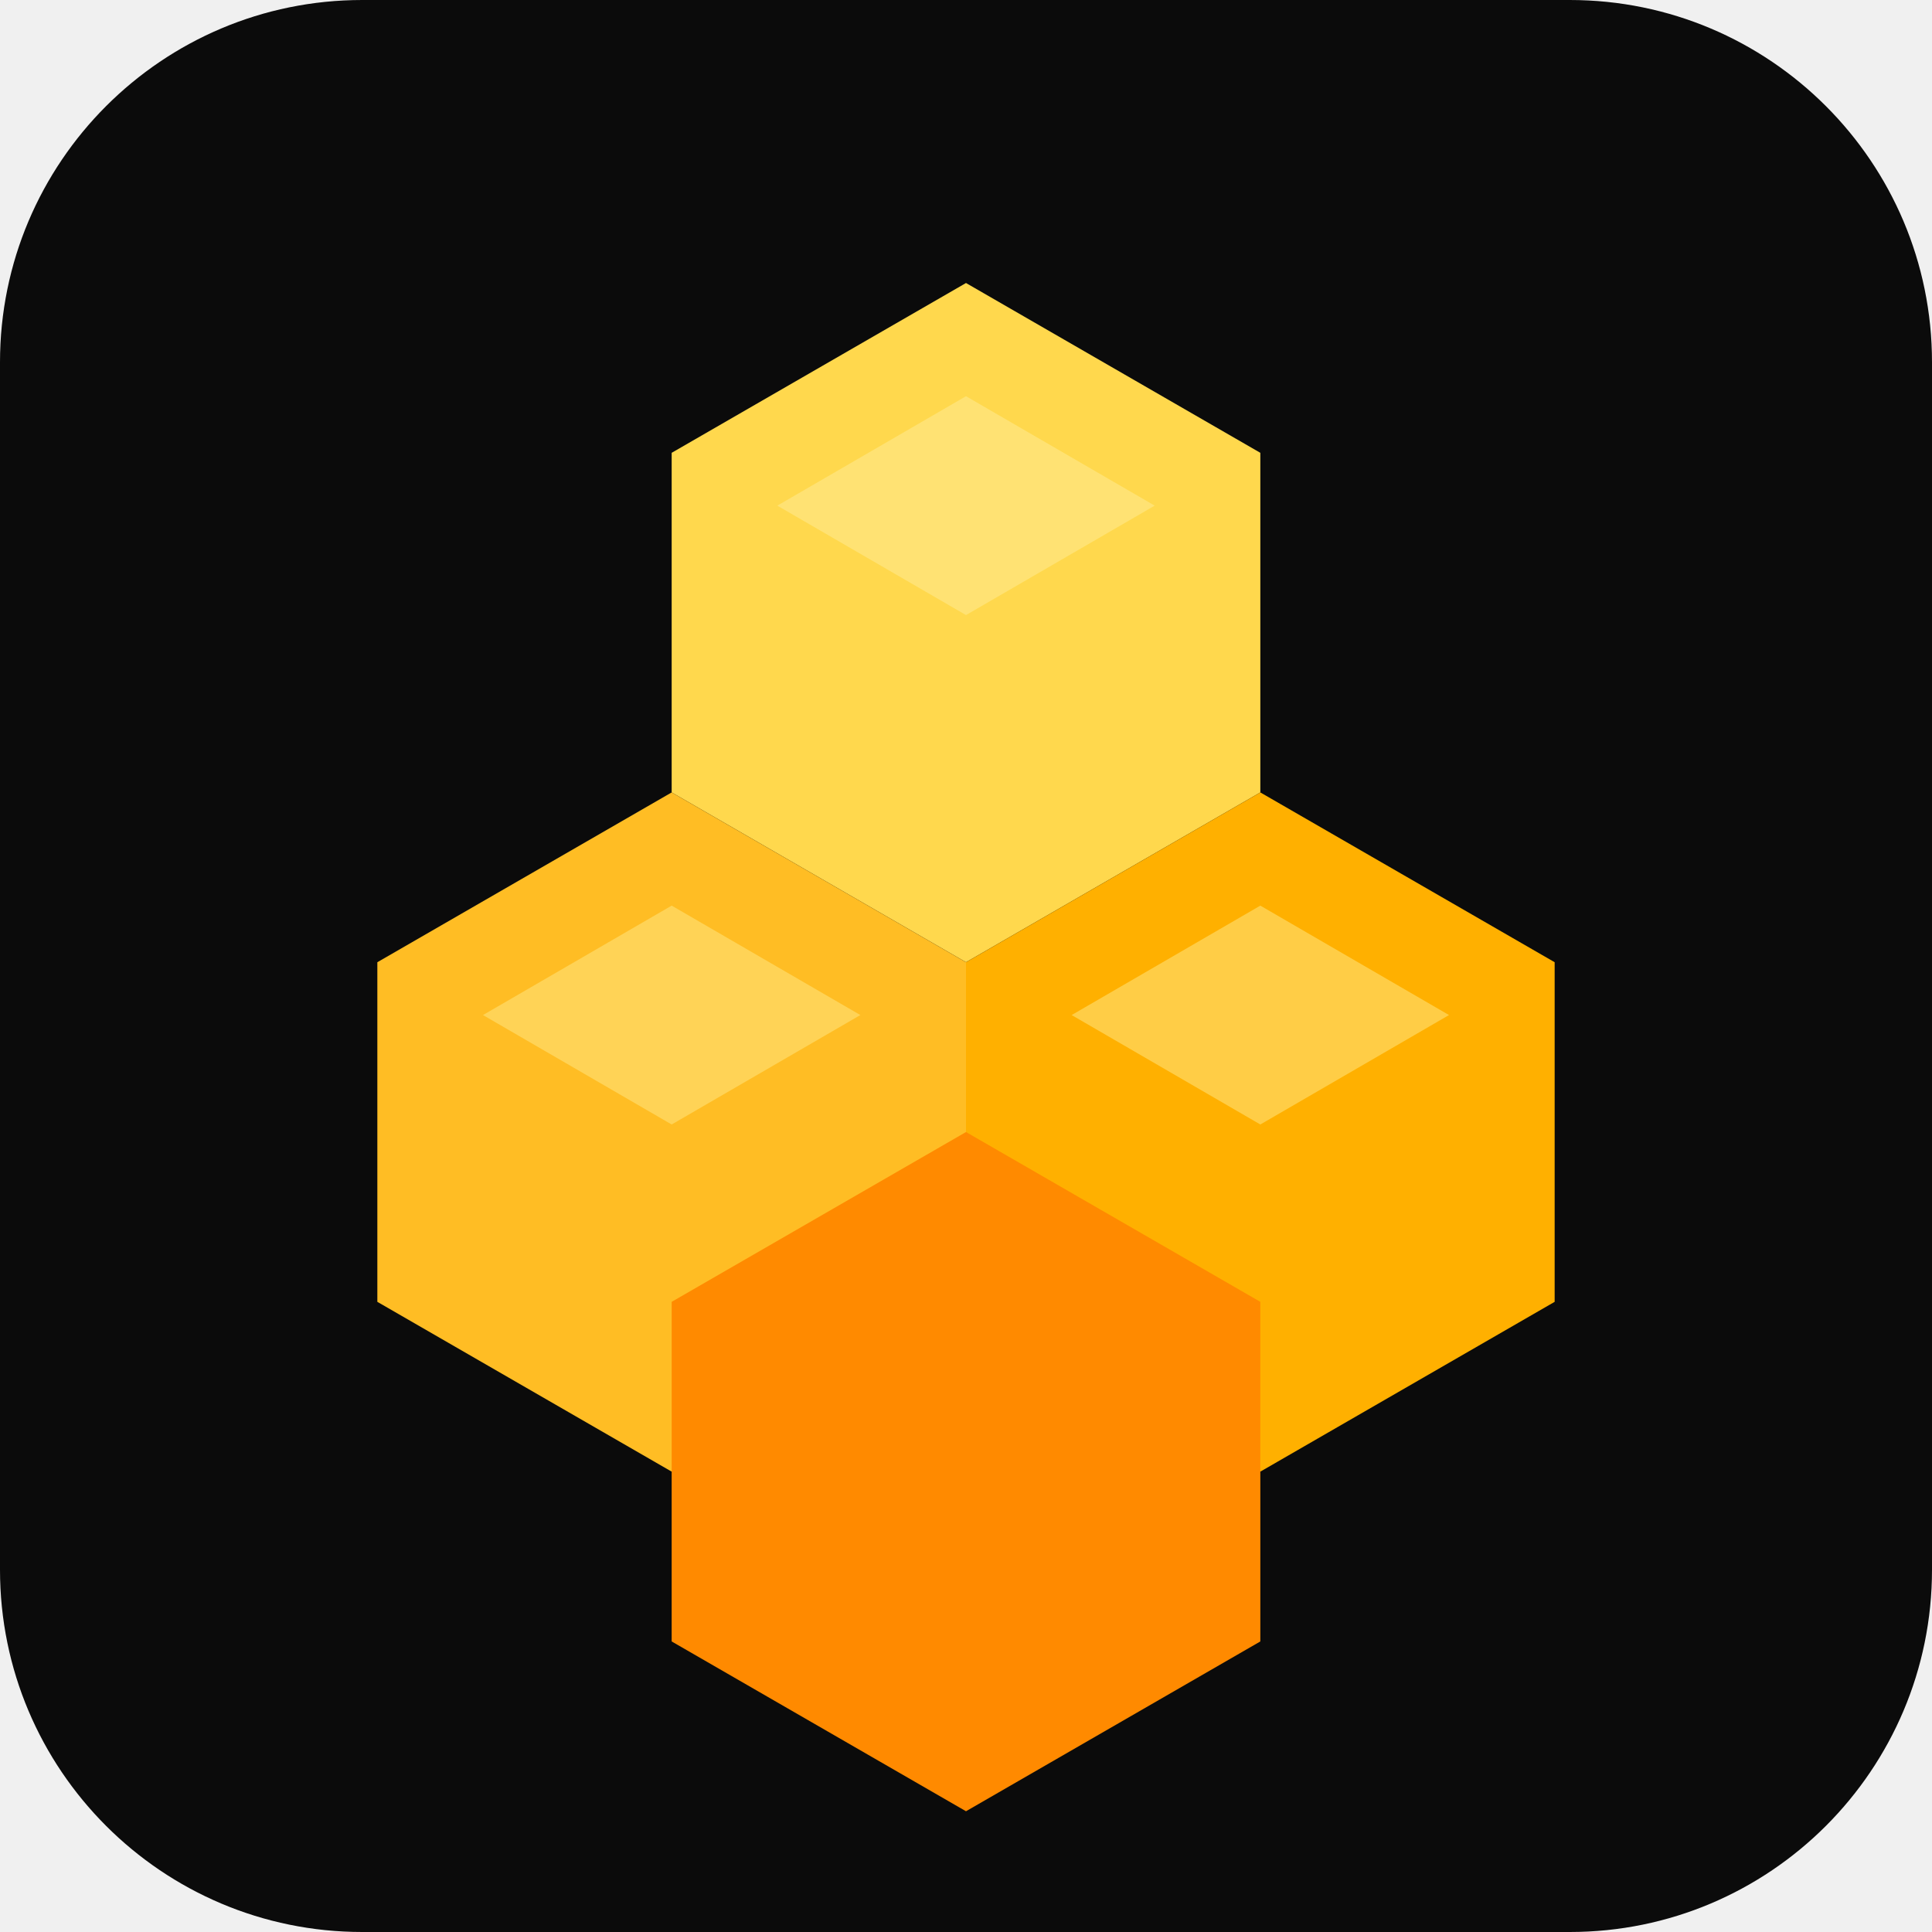
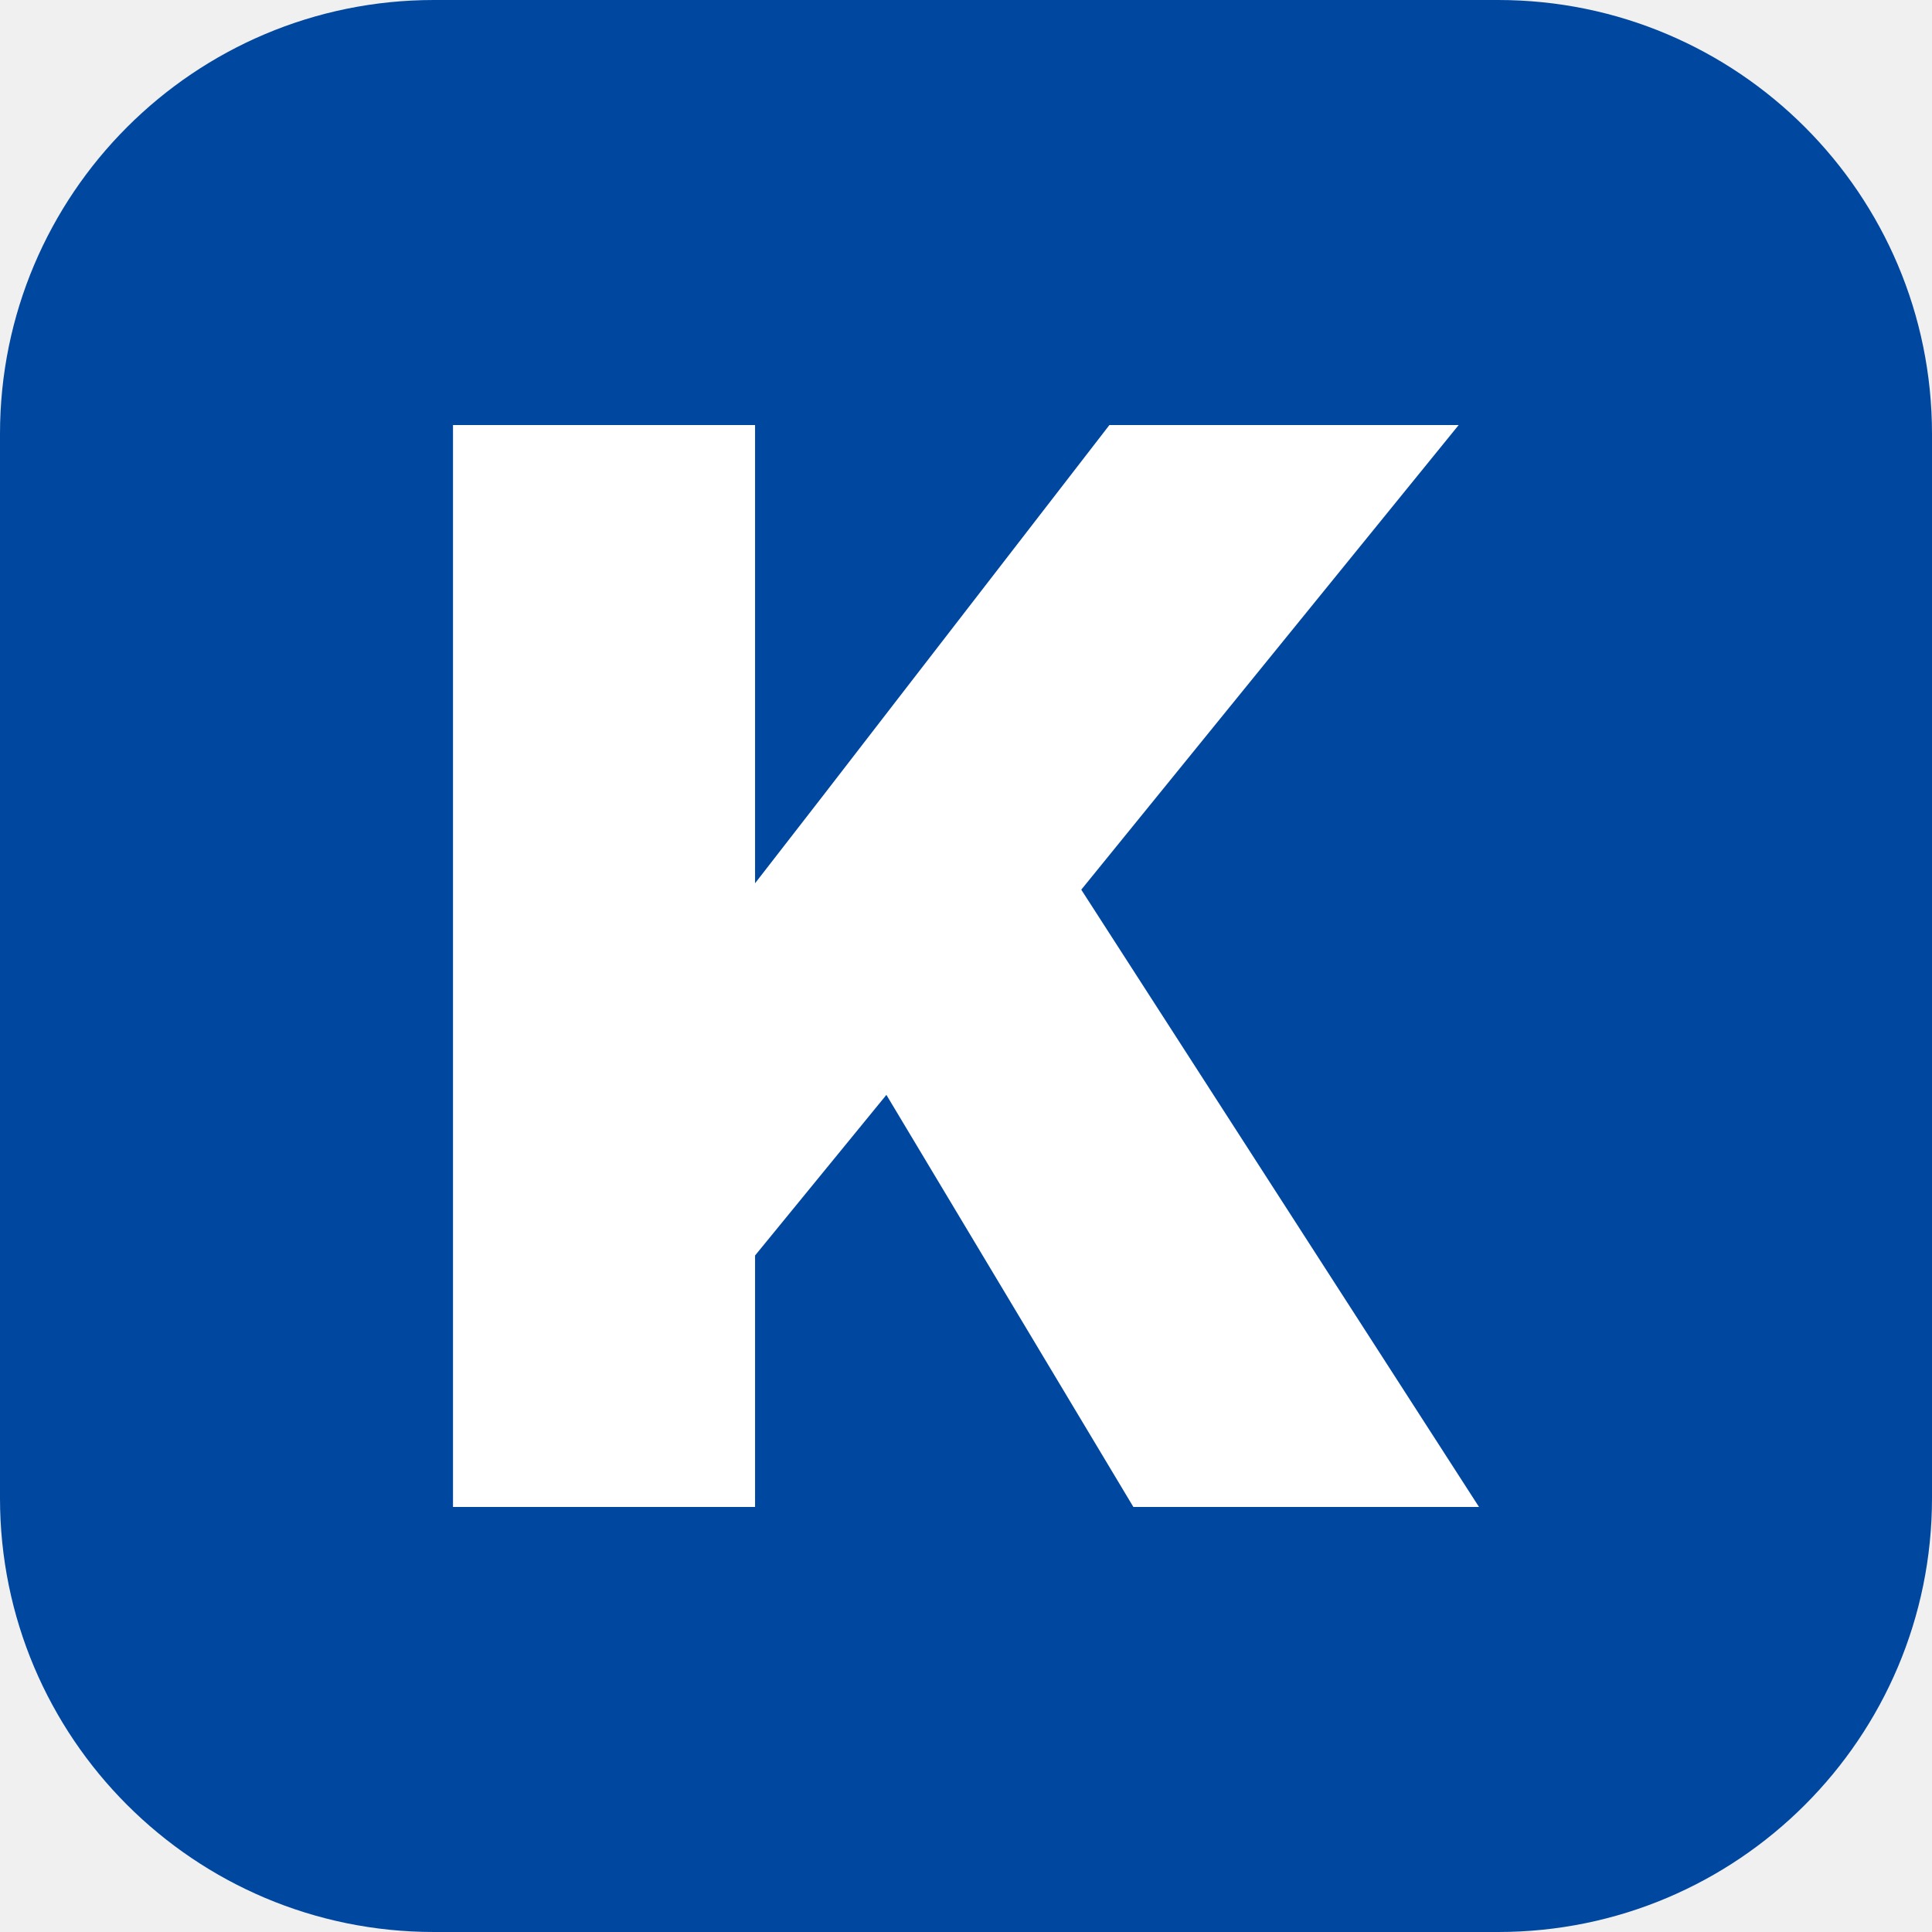
- <svg xmlns="http://www.w3.org/2000/svg" viewBox="0 0 512 512" role="img" aria-label="Buzz">
-   <rect width="512" height="512" rx="96" fill="#0b0b0b" />
-   <path d="M256 75 334 120v90l-78 45-78-45v-90z" fill="#ffd84d" />
-   <path d="M178 210 256 255v90l-78 45-78-45v-90z" fill="#ffbd24" />
-   <path d="M334 210 412 255v90l-78 45-78-45v-90z" fill="#ffb000" />
-   <path d="M256 300 334 345v90l-78 45-78-45v-90z" fill="#ff8a00" />
-   <path d="M256 105 306 134l-50 29-50-29z" fill="#ffe680" opacity=".75" />
-   <path d="M178 240 228 269l-50 29-50-29z" fill="#ffe680" opacity=".55" />
-   <path d="M334 240 384 269l-50 29-50-29z" fill="#ffe680" opacity=".55" />
+ <svg xmlns="http://www.w3.org/2000/svg" viewBox="0 0 1024 1024">
+   <rect width="1024" height="1024" rx="230" fill="#0047A0" />
+   <path fill="#FFFFFF" transform="matrix(0.38486 0 0 0.38486 209.31 798.72)" d="M387 -213V-718Q437 -783 487.5 -848.0Q538 -913 588.0 -977.5Q638 -1042 688 -1107L984 -1490H1465L842 -723H804ZM80 0V-1490H496V-1170V-741V-544V0ZM1017 0 658 -599 906 -911 1493 0Z" />
</svg>
